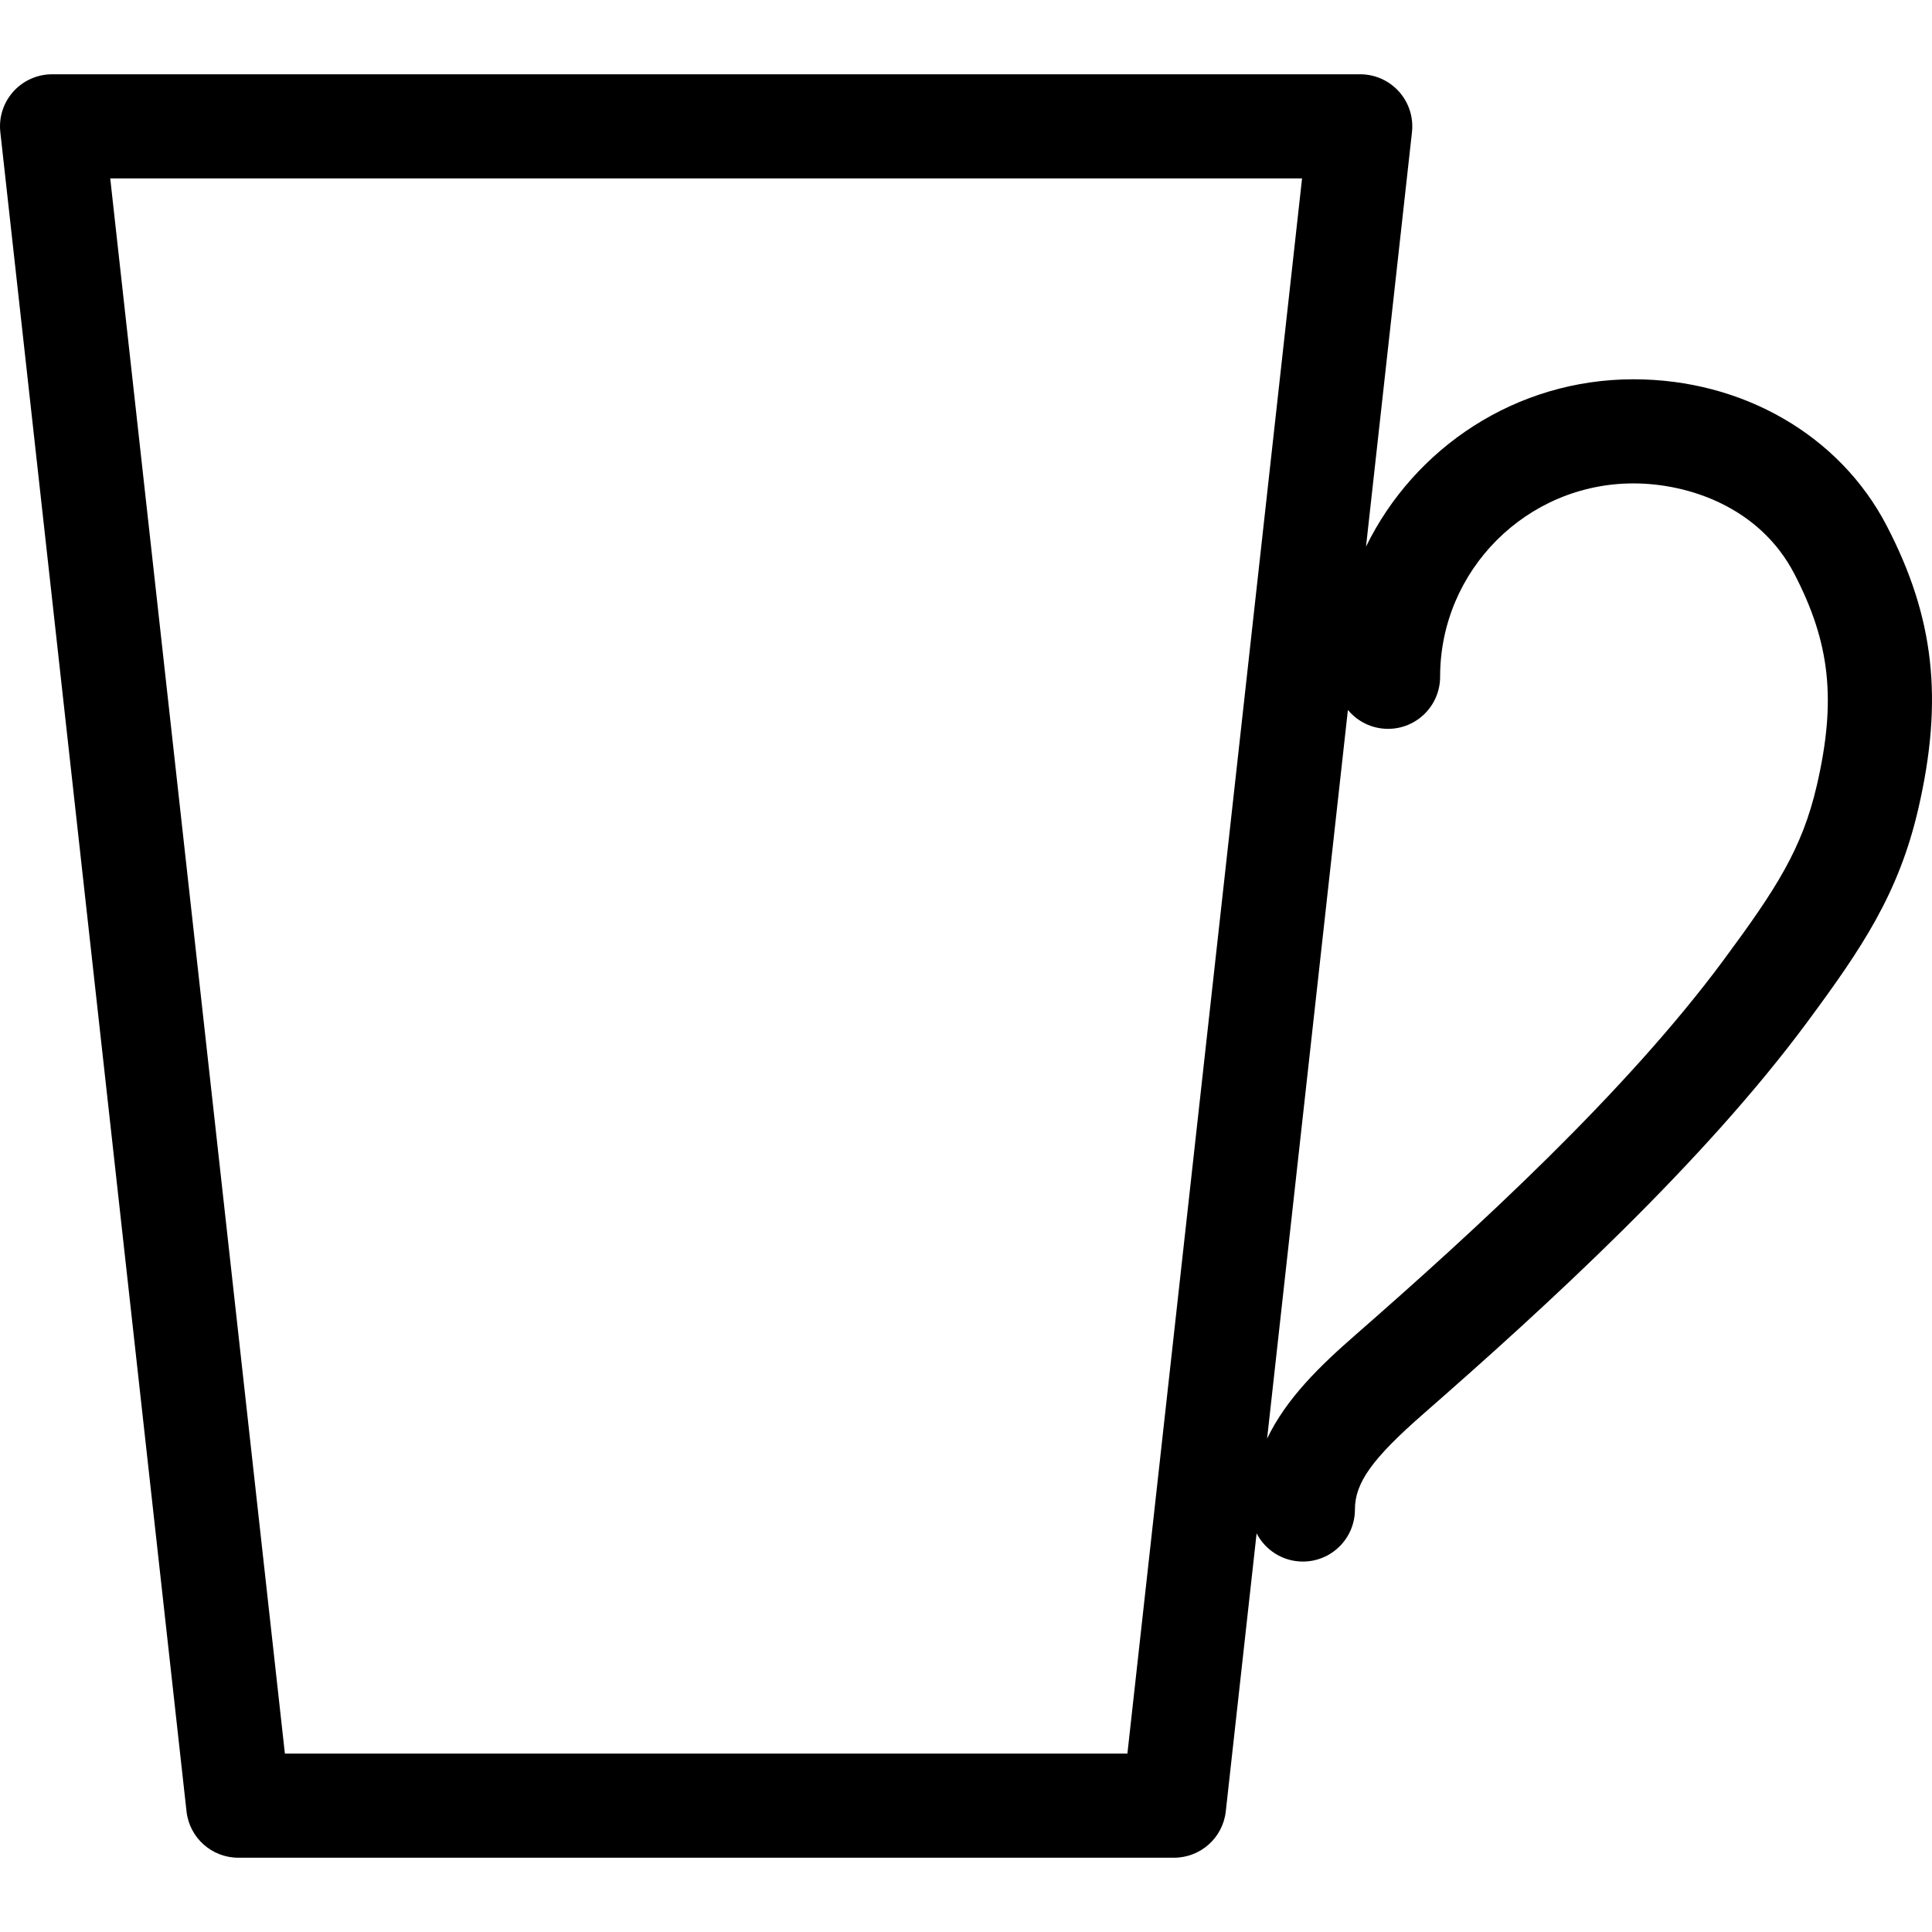
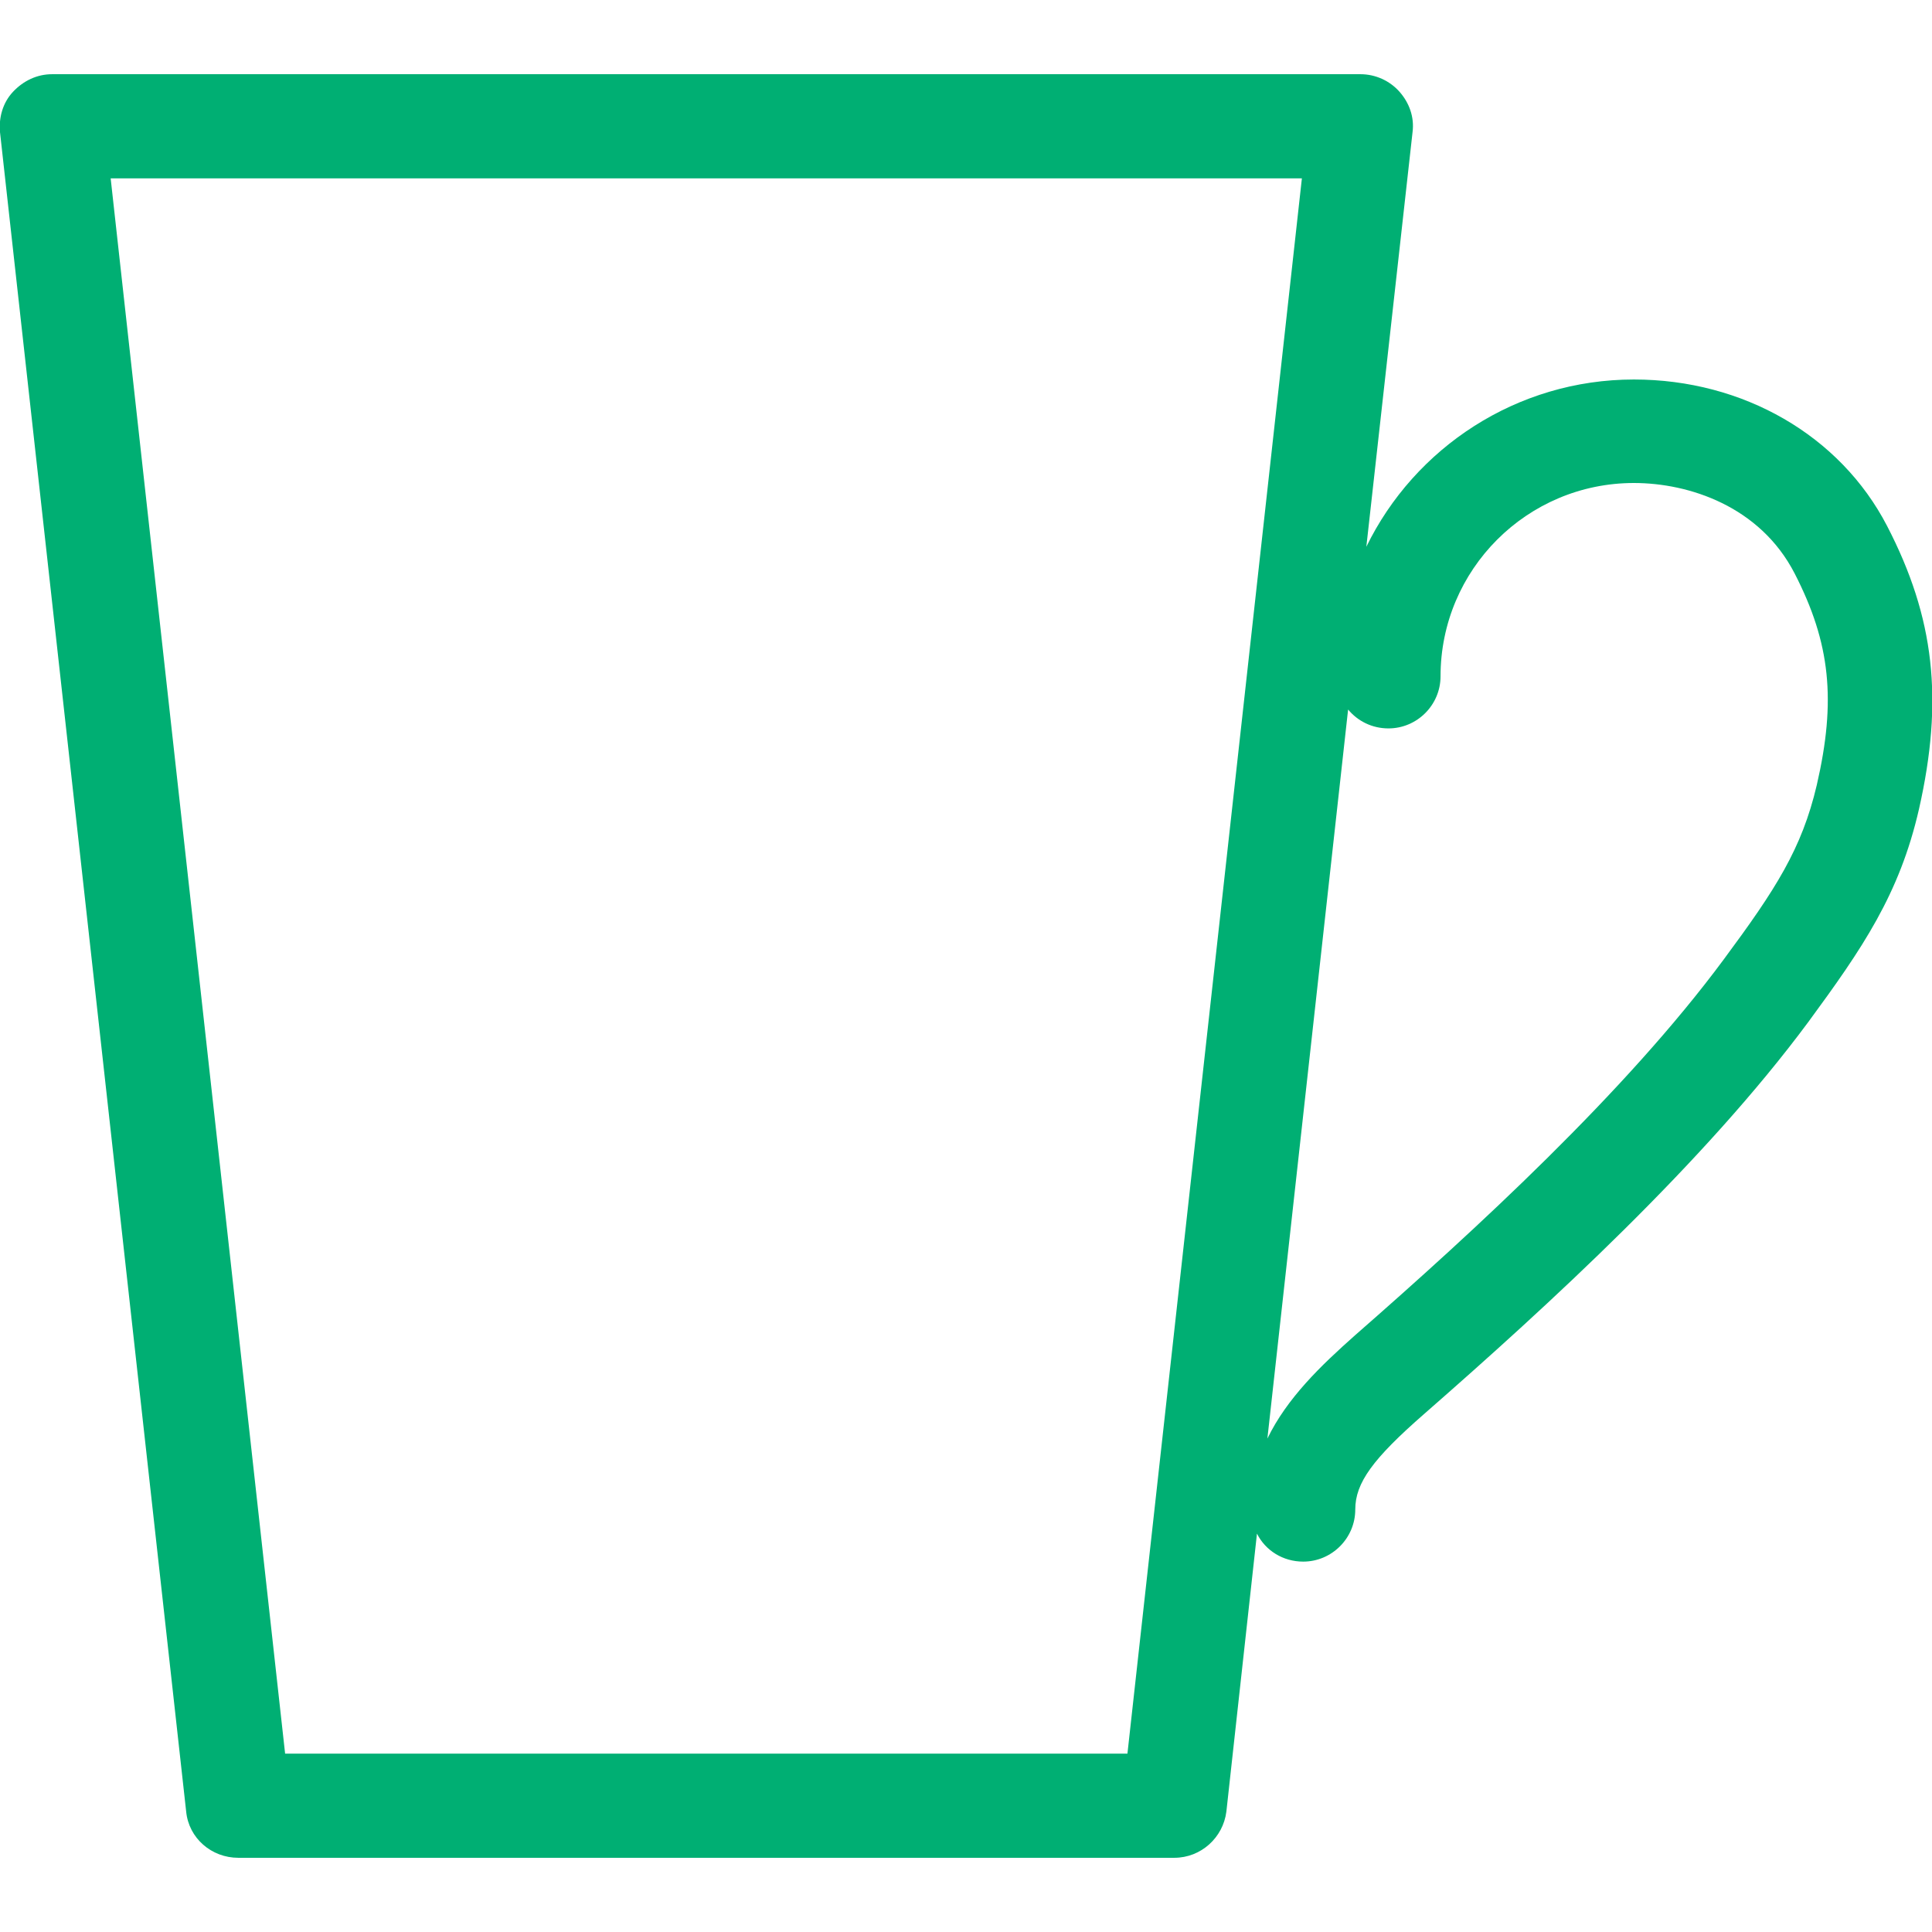
- <svg xmlns="http://www.w3.org/2000/svg" version="1.1" id="Capa_1" x="0px" y="0px" viewBox="0 0 296.826 296.826" style="enable-background:new 0 0 296.826 296.826;" xml:space="preserve">
+ <svg xmlns="http://www.w3.org/2000/svg" version="1.1" id="Capa_1" x="0px" y="0px" viewBox="0 0 296.8 296.8" style="enable-background:new 0 0 296.8 296.8;" xml:space="preserve">
+   <style type="text/css">
+ 	.st0{fill:#00AF73;}
+ </style>
  <g>
-     <path d="M289.858,80.76c-7.212-13.872-22.117-22.489-38.898-22.489c-18.035,0-33.66,10.504-41.091,25.712l7.062-63.688   c0.251-2.262-0.474-4.522-1.991-6.218c-1.518-1.695-3.685-2.664-5.96-2.664H8c-2.275,0-4.442,0.969-5.96,2.664   c-1.518,1.695-2.242,3.956-1.991,6.218l28.607,258c0.449,4.052,3.874,7.118,7.951,7.118h143.767c4.077,0,7.502-3.066,7.951-7.118   l4.736-42.718c1.33,2.573,4.01,4.336,7.106,4.336c4.418,0,8-3.582,8-8c0-4.109,2.663-7.824,10.552-14.723   c19.051-16.658,42.972-38.559,58.985-60.225c8.318-11.254,13.997-19.611,17.023-32.727C298.6,107.455,297.19,94.858,289.858,80.76z    M200.043,27.413l-26.832,242H43.769l-26.833-242H200.043z M279.137,120.641c-2.258,9.786-6.282,15.968-14.3,26.814   c-15.101,20.431-38.207,41.563-56.649,57.689c-5.32,4.651-10.542,9.664-13.514,15.882l12.413-111.953   c1.468,1.774,3.686,2.904,6.167,2.904c4.418,0,8-3.582,8-8c0-16.381,13.326-29.708,29.706-29.708   c8.456,0,19.386,3.644,24.703,13.87C281.203,98.796,282.145,107.605,279.137,120.641z" />
+     <path class="st0" d="M289.9,80.8c-7.2-13.9-22.1-22.5-38.9-22.5c-18,0-33.7,10.5-41.1,25.7l7.1-63.7c0.3-2.3-0.5-4.5-2-6.2   c-1.5-1.7-3.7-2.7-6-2.7H8c-2.3,0-4.4,1-6,2.7s-2.2,4-2,6.2l28.6,258c0.4,4.1,3.9,7.1,8,7.1h143.8c4.1,0,7.5-3.1,8-7.1l4.7-42.7   c1.3,2.6,4,4.3,7.1,4.3c4.4,0,8-3.6,8-8c0-4.1,2.7-7.8,10.6-14.7c19.1-16.7,43-38.6,59-60.2c8.3-11.3,14-19.6,17-32.7   C298.6,107.5,297.2,94.9,289.9,80.8z M200,27.4l-26.8,242H43.8l-26.8-242C16.9,27.4,200,27.4,200,27.4z M279.1,120.6   c-2.3,9.8-6.3,16-14.3,26.8c-15.1,20.4-38.2,41.6-56.6,57.7c-5.3,4.7-10.5,9.7-13.5,15.9l12.4-112c1.5,1.8,3.7,2.9,6.2,2.9   c4.4,0,8-3.6,8-8c0-16.4,13.3-29.7,29.7-29.7c8.5,0,19.4,3.6,24.7,13.9C281.2,98.8,282.1,107.6,279.1,120.6z" />
  </g>
-   <g>
- </g>
-   <g>
- </g>
-   <g>
- </g>
-   <g>
- </g>
-   <g>
- </g>
-   <g>
- </g>
-   <g>
- </g>
-   <g>
- </g>
-   <g>
- </g>
-   <g>
- </g>
-   <g>
- </g>
-   <g>
- </g>
-   <g>
- </g>
-   <g>
- </g>
-   <g>
- </g>
</svg>
